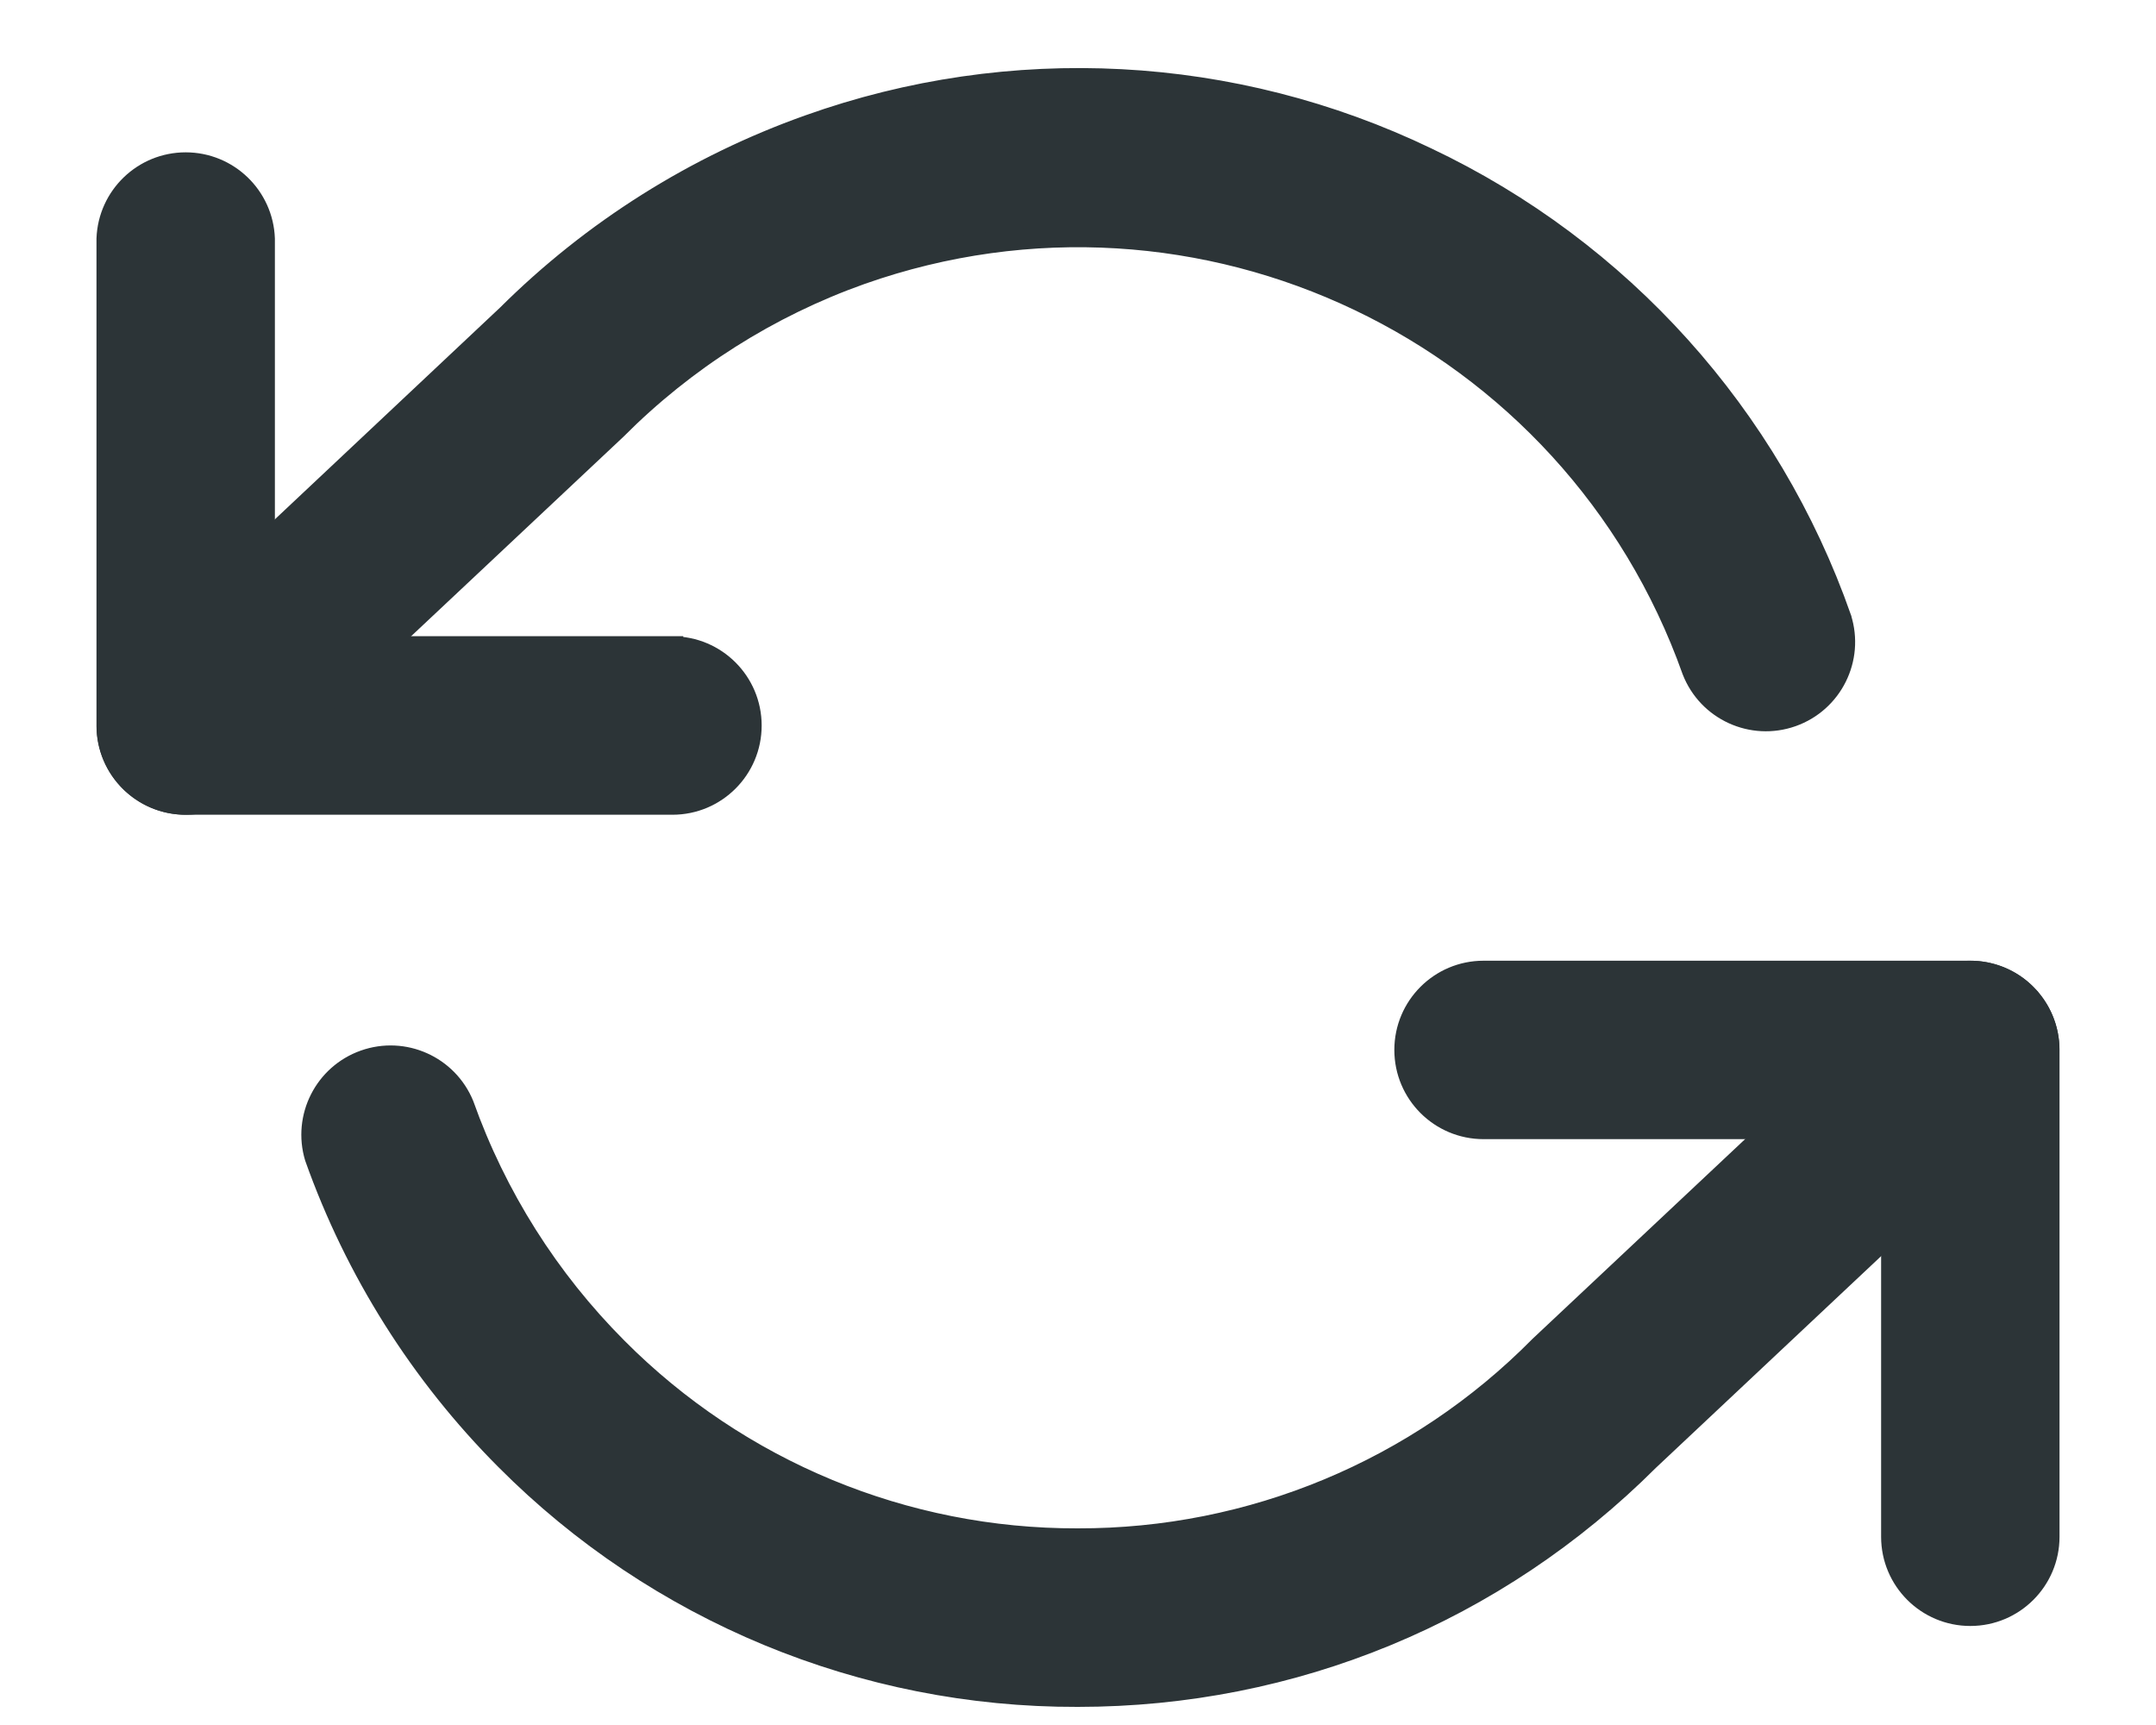
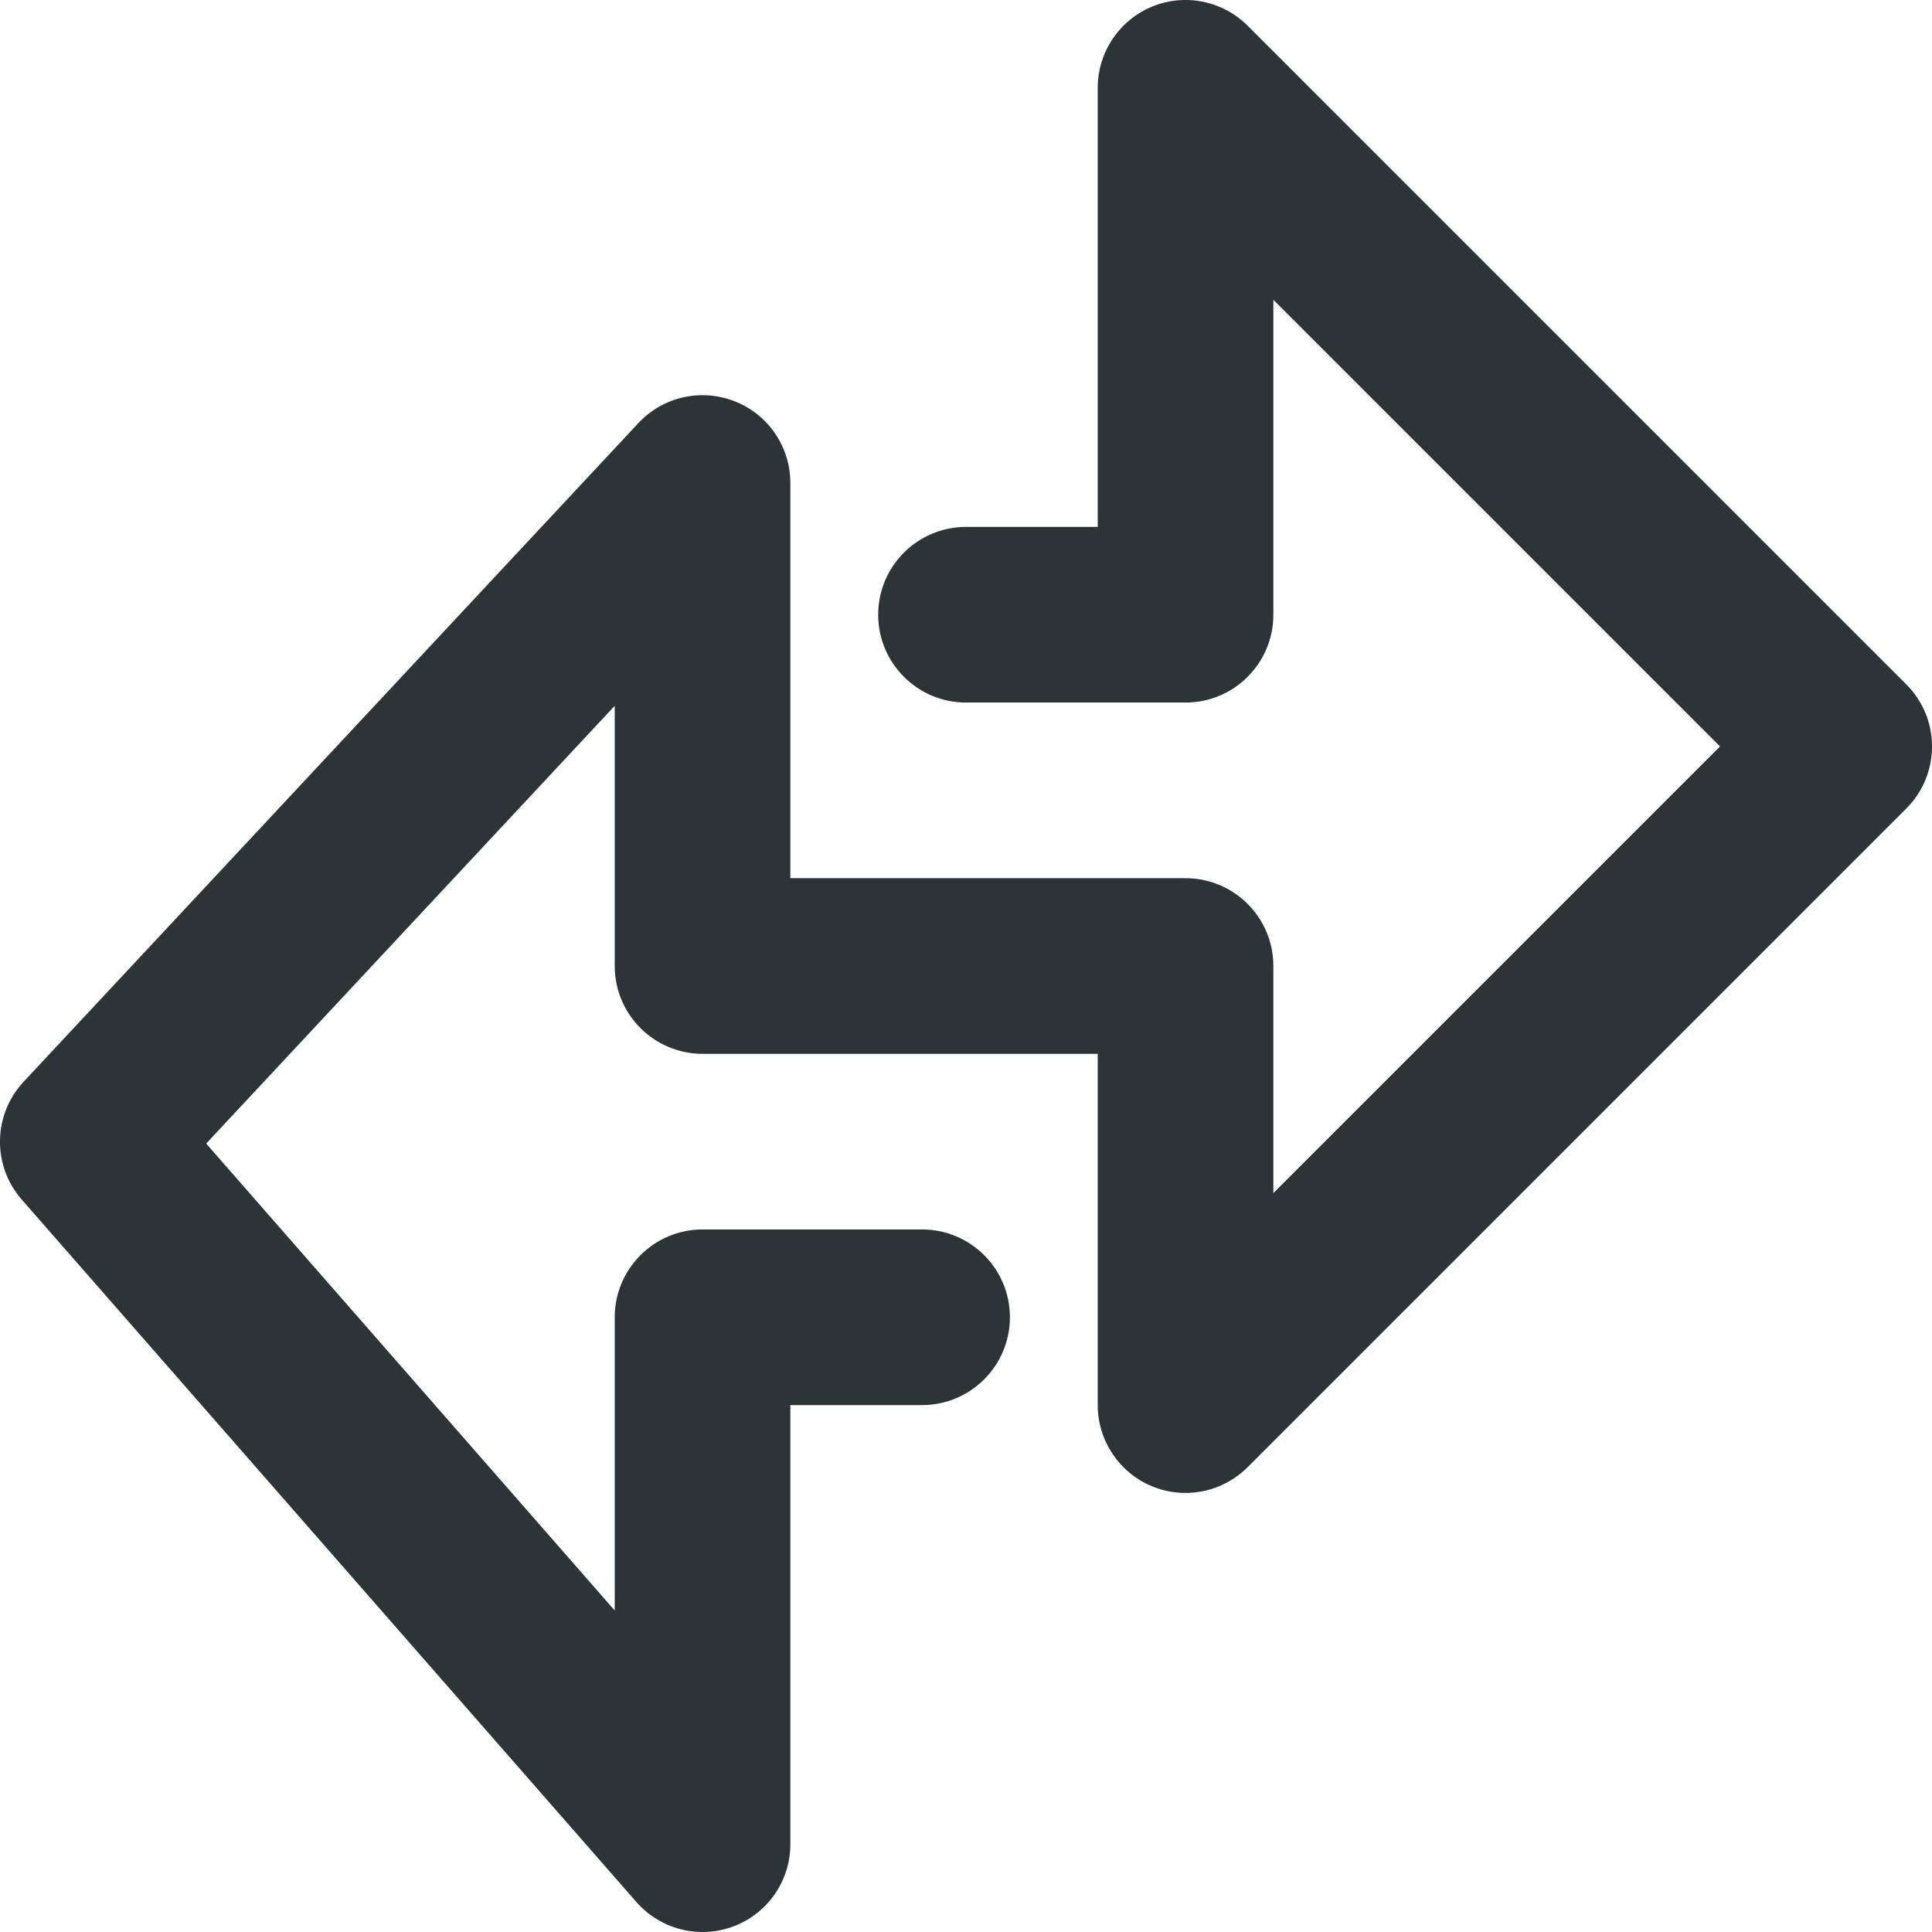
- <svg xmlns="http://www.w3.org/2000/svg" width="20" height="16" fill="none">
-   <path d="M6.238 6.001H2.45V2.214a.728.728 0 00-1.455 0V6.73c0 .402.326.727.728.727h4.515a.727.727 0 100-1.455zM18.277 9.011h-4.515a.727.727 0 100 1.455h3.788v3.788a.727.727 0 001.455 0V9.739a.727.727 0 00-.728-.728z" fill="#2C3437" stroke="#2C3437" stroke-width=".2" />
-   <path d="M17.075 5.734a7.451 7.451 0 00-3.84-4.267 7.45 7.45 0 00-5.733-.302 7.546 7.546 0 00-2.794 1.76L1.225 6.2a.727.727 0 10.996 1.06l3.492-3.28a6.082 6.082 0 012.275-1.441 6.052 6.052 0 017.715 3.681.728.728 0 001.372-.485zM18.807 9.24a.727.727 0 00-1.028-.031l-3.492 3.28a6.006 6.006 0 01-4.29 1.787h-.001a6.006 6.006 0 01-4.273-1.769 6.082 6.082 0 01-1.426-2.258.728.728 0 00-1.371.485 7.545 7.545 0 001.768 2.803 7.45 7.45 0 005.302 2.195h.002c1.999 0 3.879-.778 5.294-2.19l3.483-3.273a.727.727 0 00.032-1.028z" fill="#2C3437" stroke="#2C3437" stroke-width=".2" />
+ <svg xmlns="http://www.w3.org/2000/svg" width="22" height="22" viewBox="0 0 22 22" fill="none">
+   <path fill-rule="evenodd" clip-rule="evenodd" d="M13.117 0.076C13.491 -0.079 13.921 0.007 14.207 0.293L21.707 7.793C22.098 8.183 22.098 8.817 21.707 9.207L14.207 16.707C13.921 16.993 13.491 17.079 13.117 16.924C12.744 16.769 12.5 16.404 12.5 16V12H8C7.448 12 7 11.552 7 11V8.037L2.348 13.022L7 18.339V15C7 14.448 7.448 14 8 14H10.5C11.052 14 11.5 14.448 11.5 15C11.5 15.552 11.052 16 10.5 16H9V21C9 21.417 8.742 21.79 8.352 21.936C7.962 22.083 7.522 21.972 7.247 21.659L0.247 13.659C-0.091 13.272 -0.081 12.693 0.269 12.318L7.269 4.818C7.549 4.517 7.985 4.419 8.367 4.57C8.749 4.72 9 5.089 9 5.5V10H13.5C14.052 10 14.5 10.448 14.5 11V13.586L19.586 8.5L14.5 3.414V7C14.5 7.552 14.052 8 13.5 8H11C10.448 8 10 7.552 10 7C10 6.448 10.448 6 11 6H12.5V1C12.5 0.596 12.744 0.231 13.117 0.076Z" fill="#2C3437" />
</svg>
